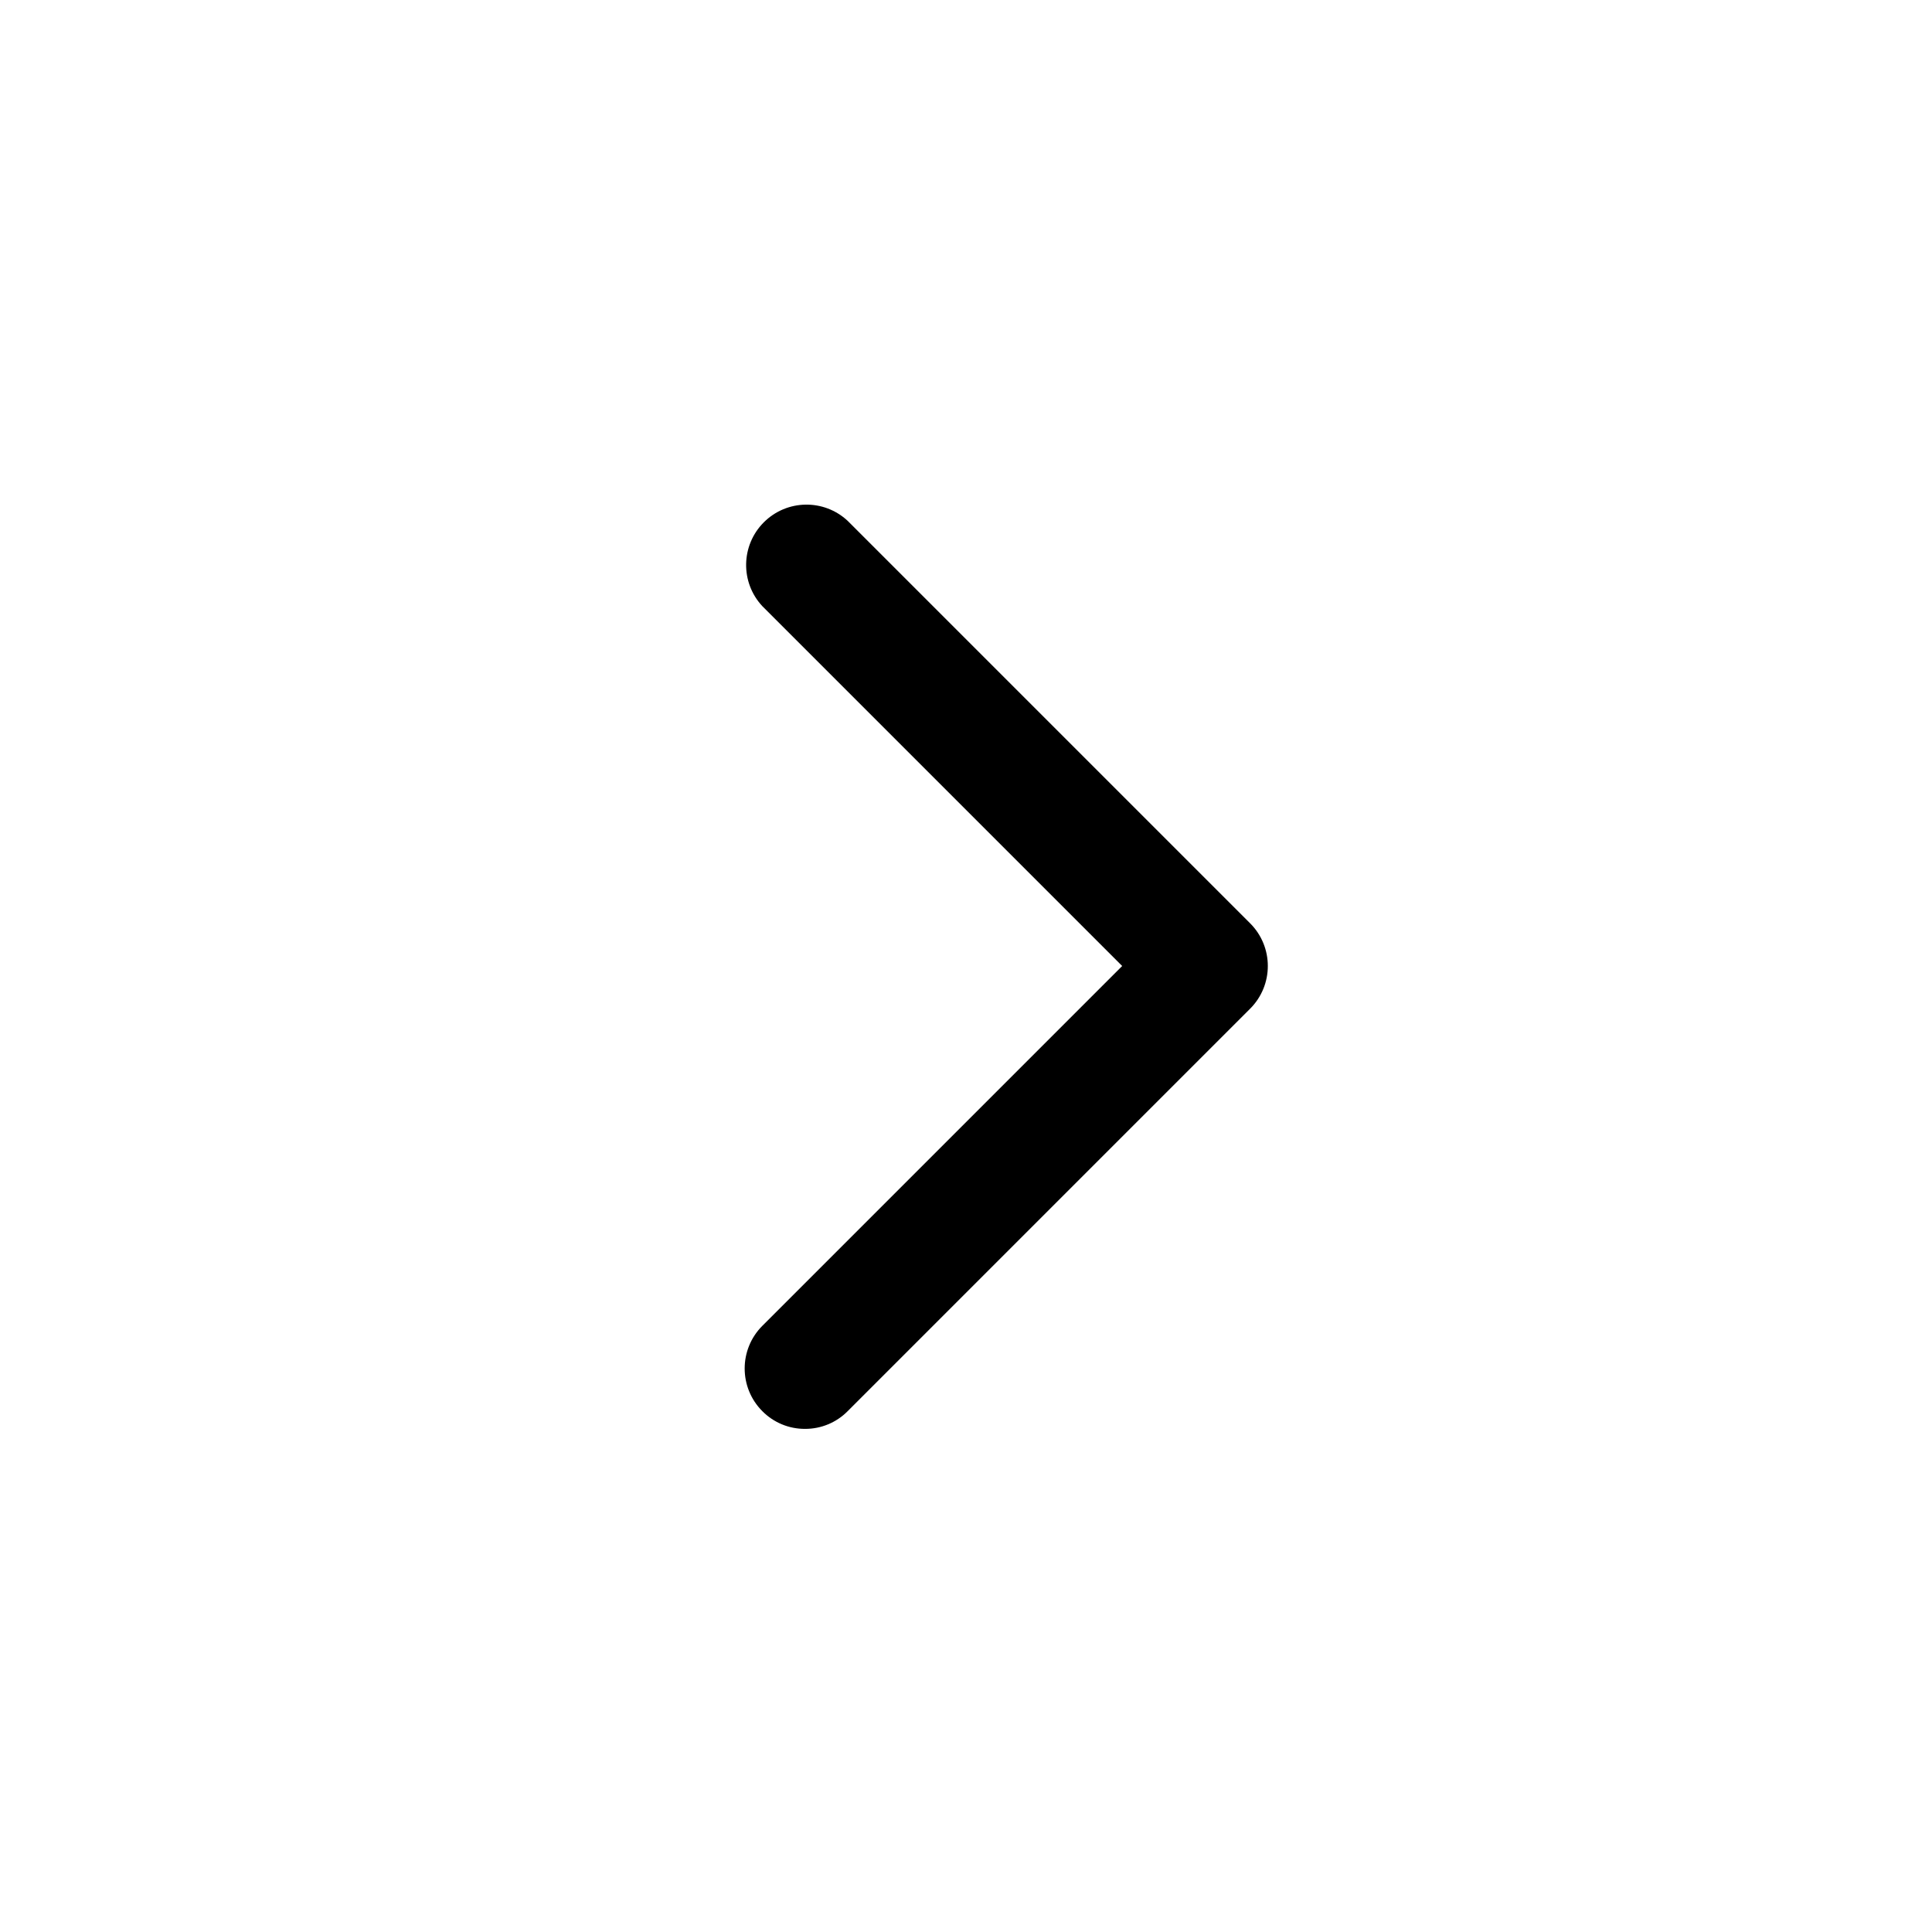
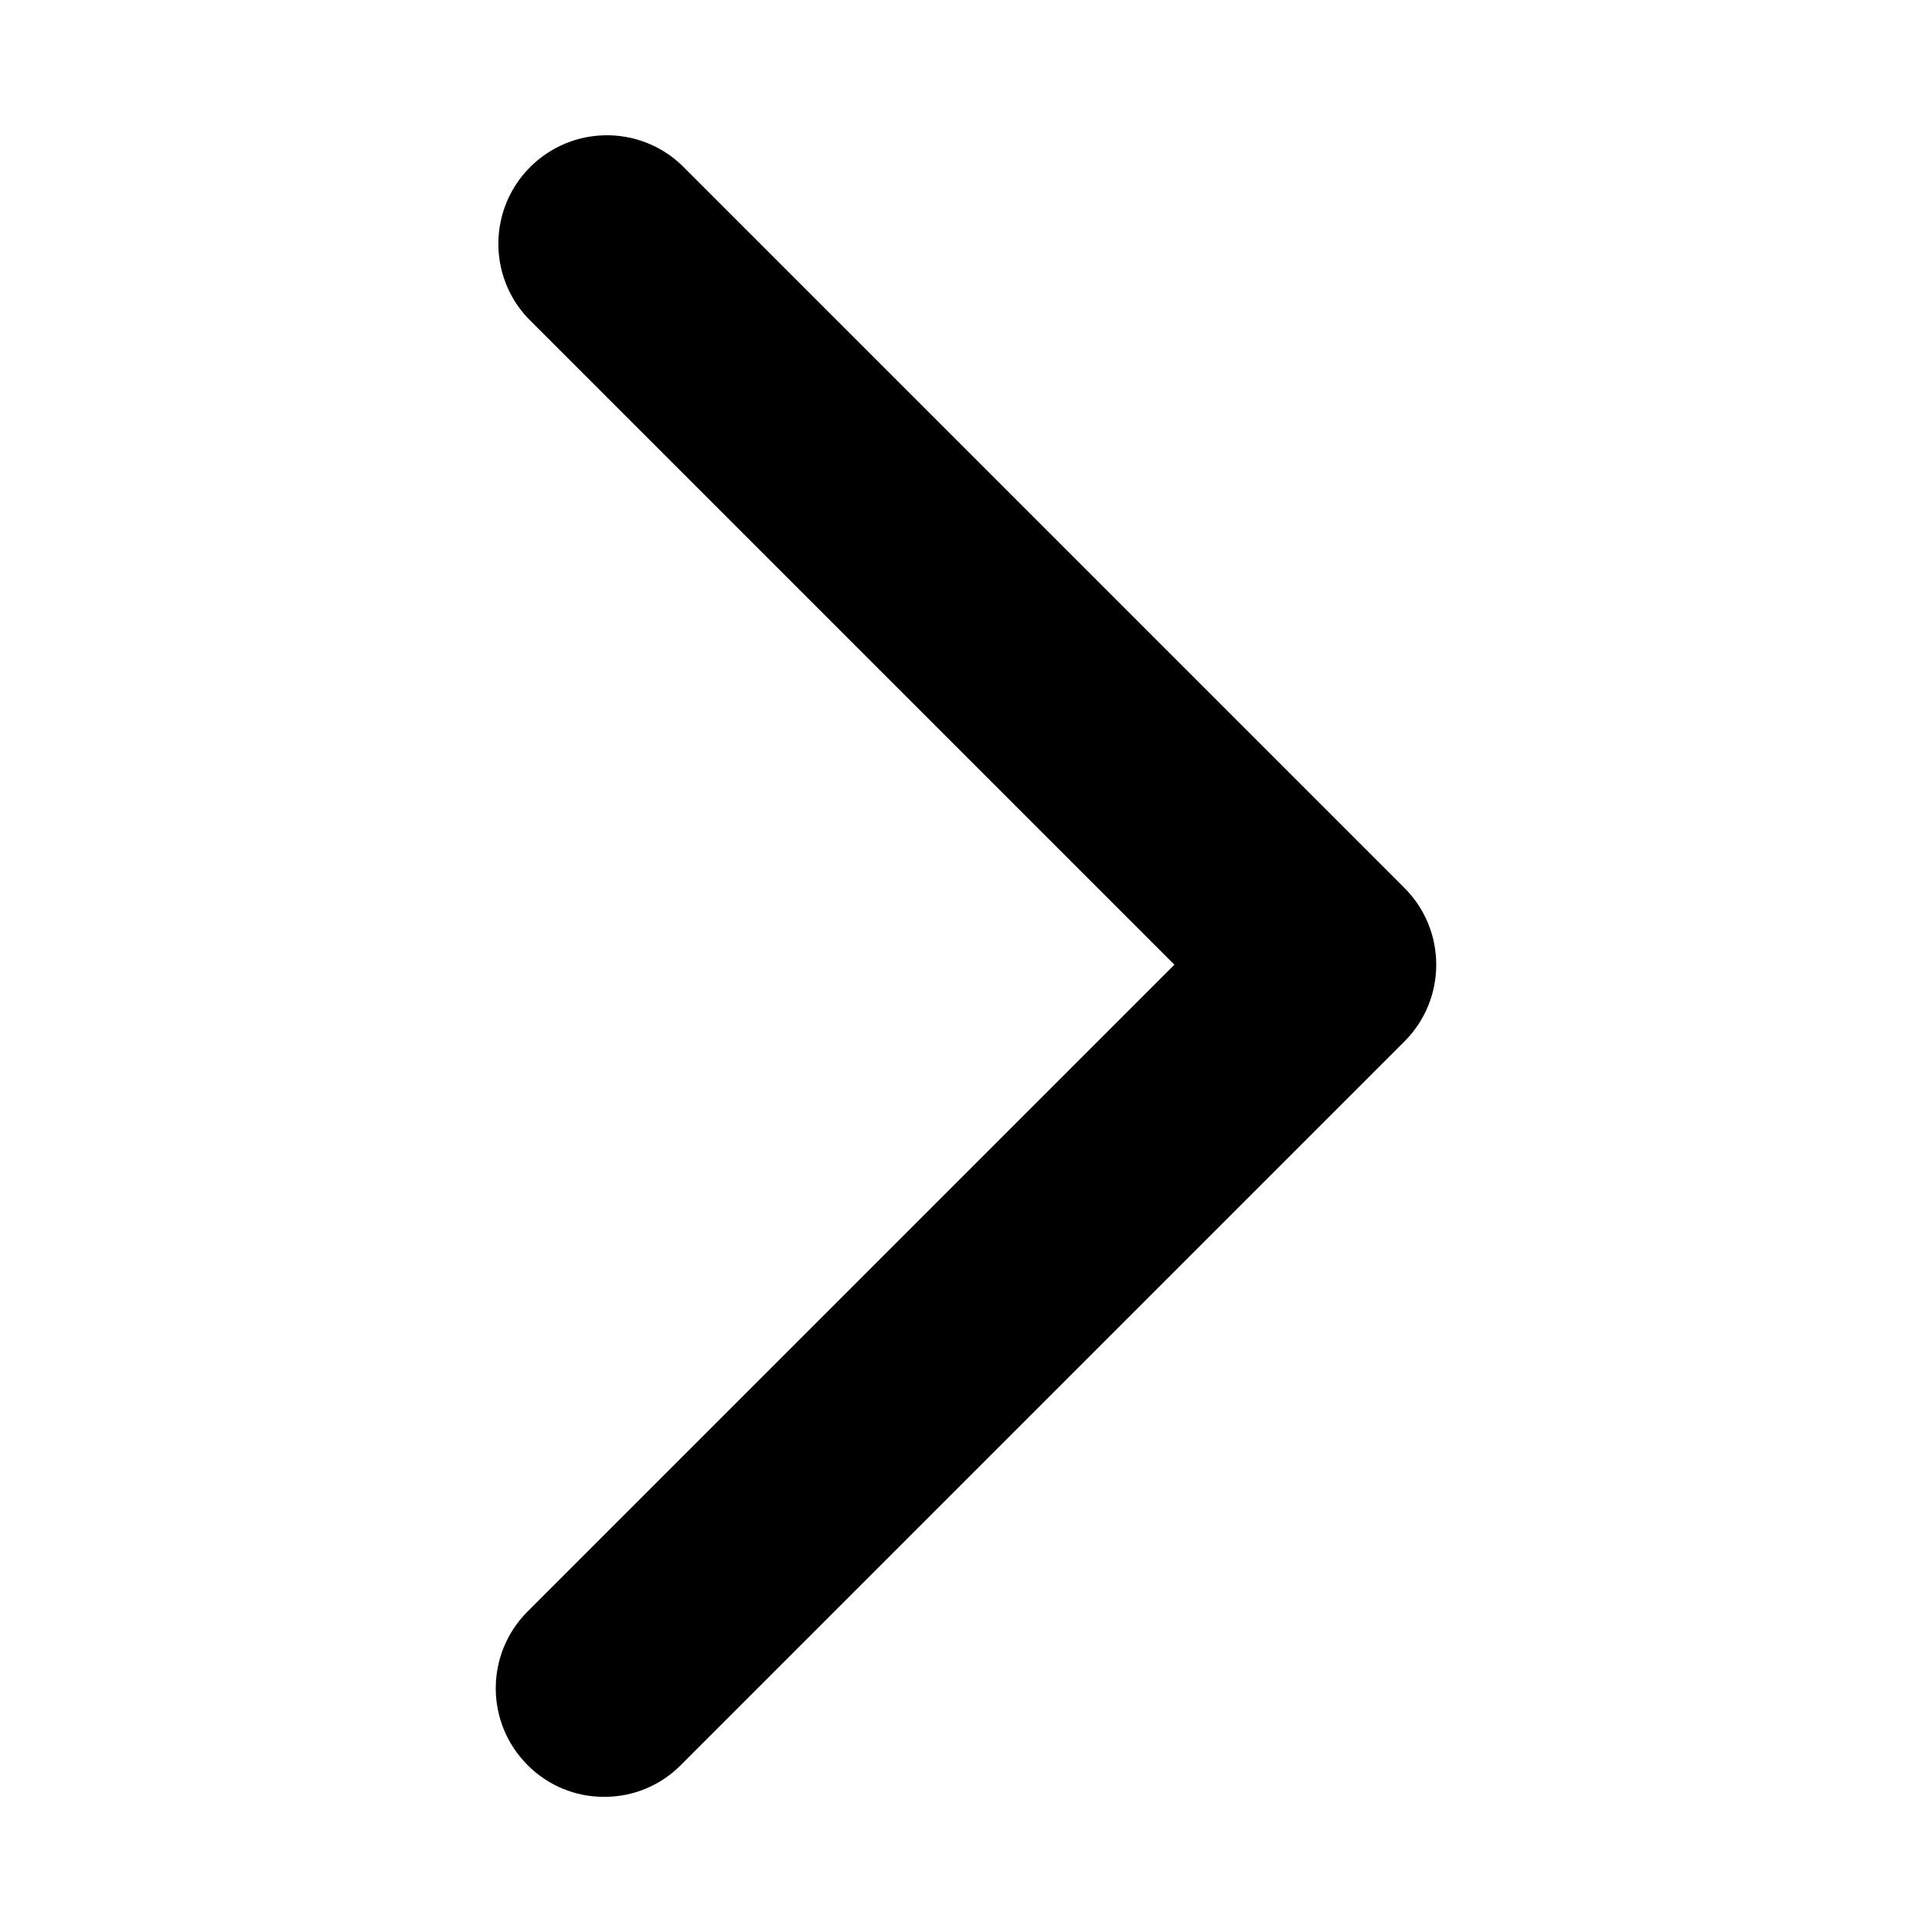
- <svg xmlns="http://www.w3.org/2000/svg" viewBox="0 0 24 24">
+ <svg xmlns="http://www.w3.org/2000/svg" viewBox="5.825 5.334 13.350 13.350">
  <g id="chevron-right">
    <path d="M10,17.75a.74.74,0,0,1-.53-.22.75.75,0,0,1,0-1.06L13.94,12,9.47,7.53a.75.75,0,0,1,1.06-1.06l5,5a.75.75,0,0,1,0,1.06l-5,5A.74.74,0,0,1,10,17.75Z" />
  </g>
</svg>
